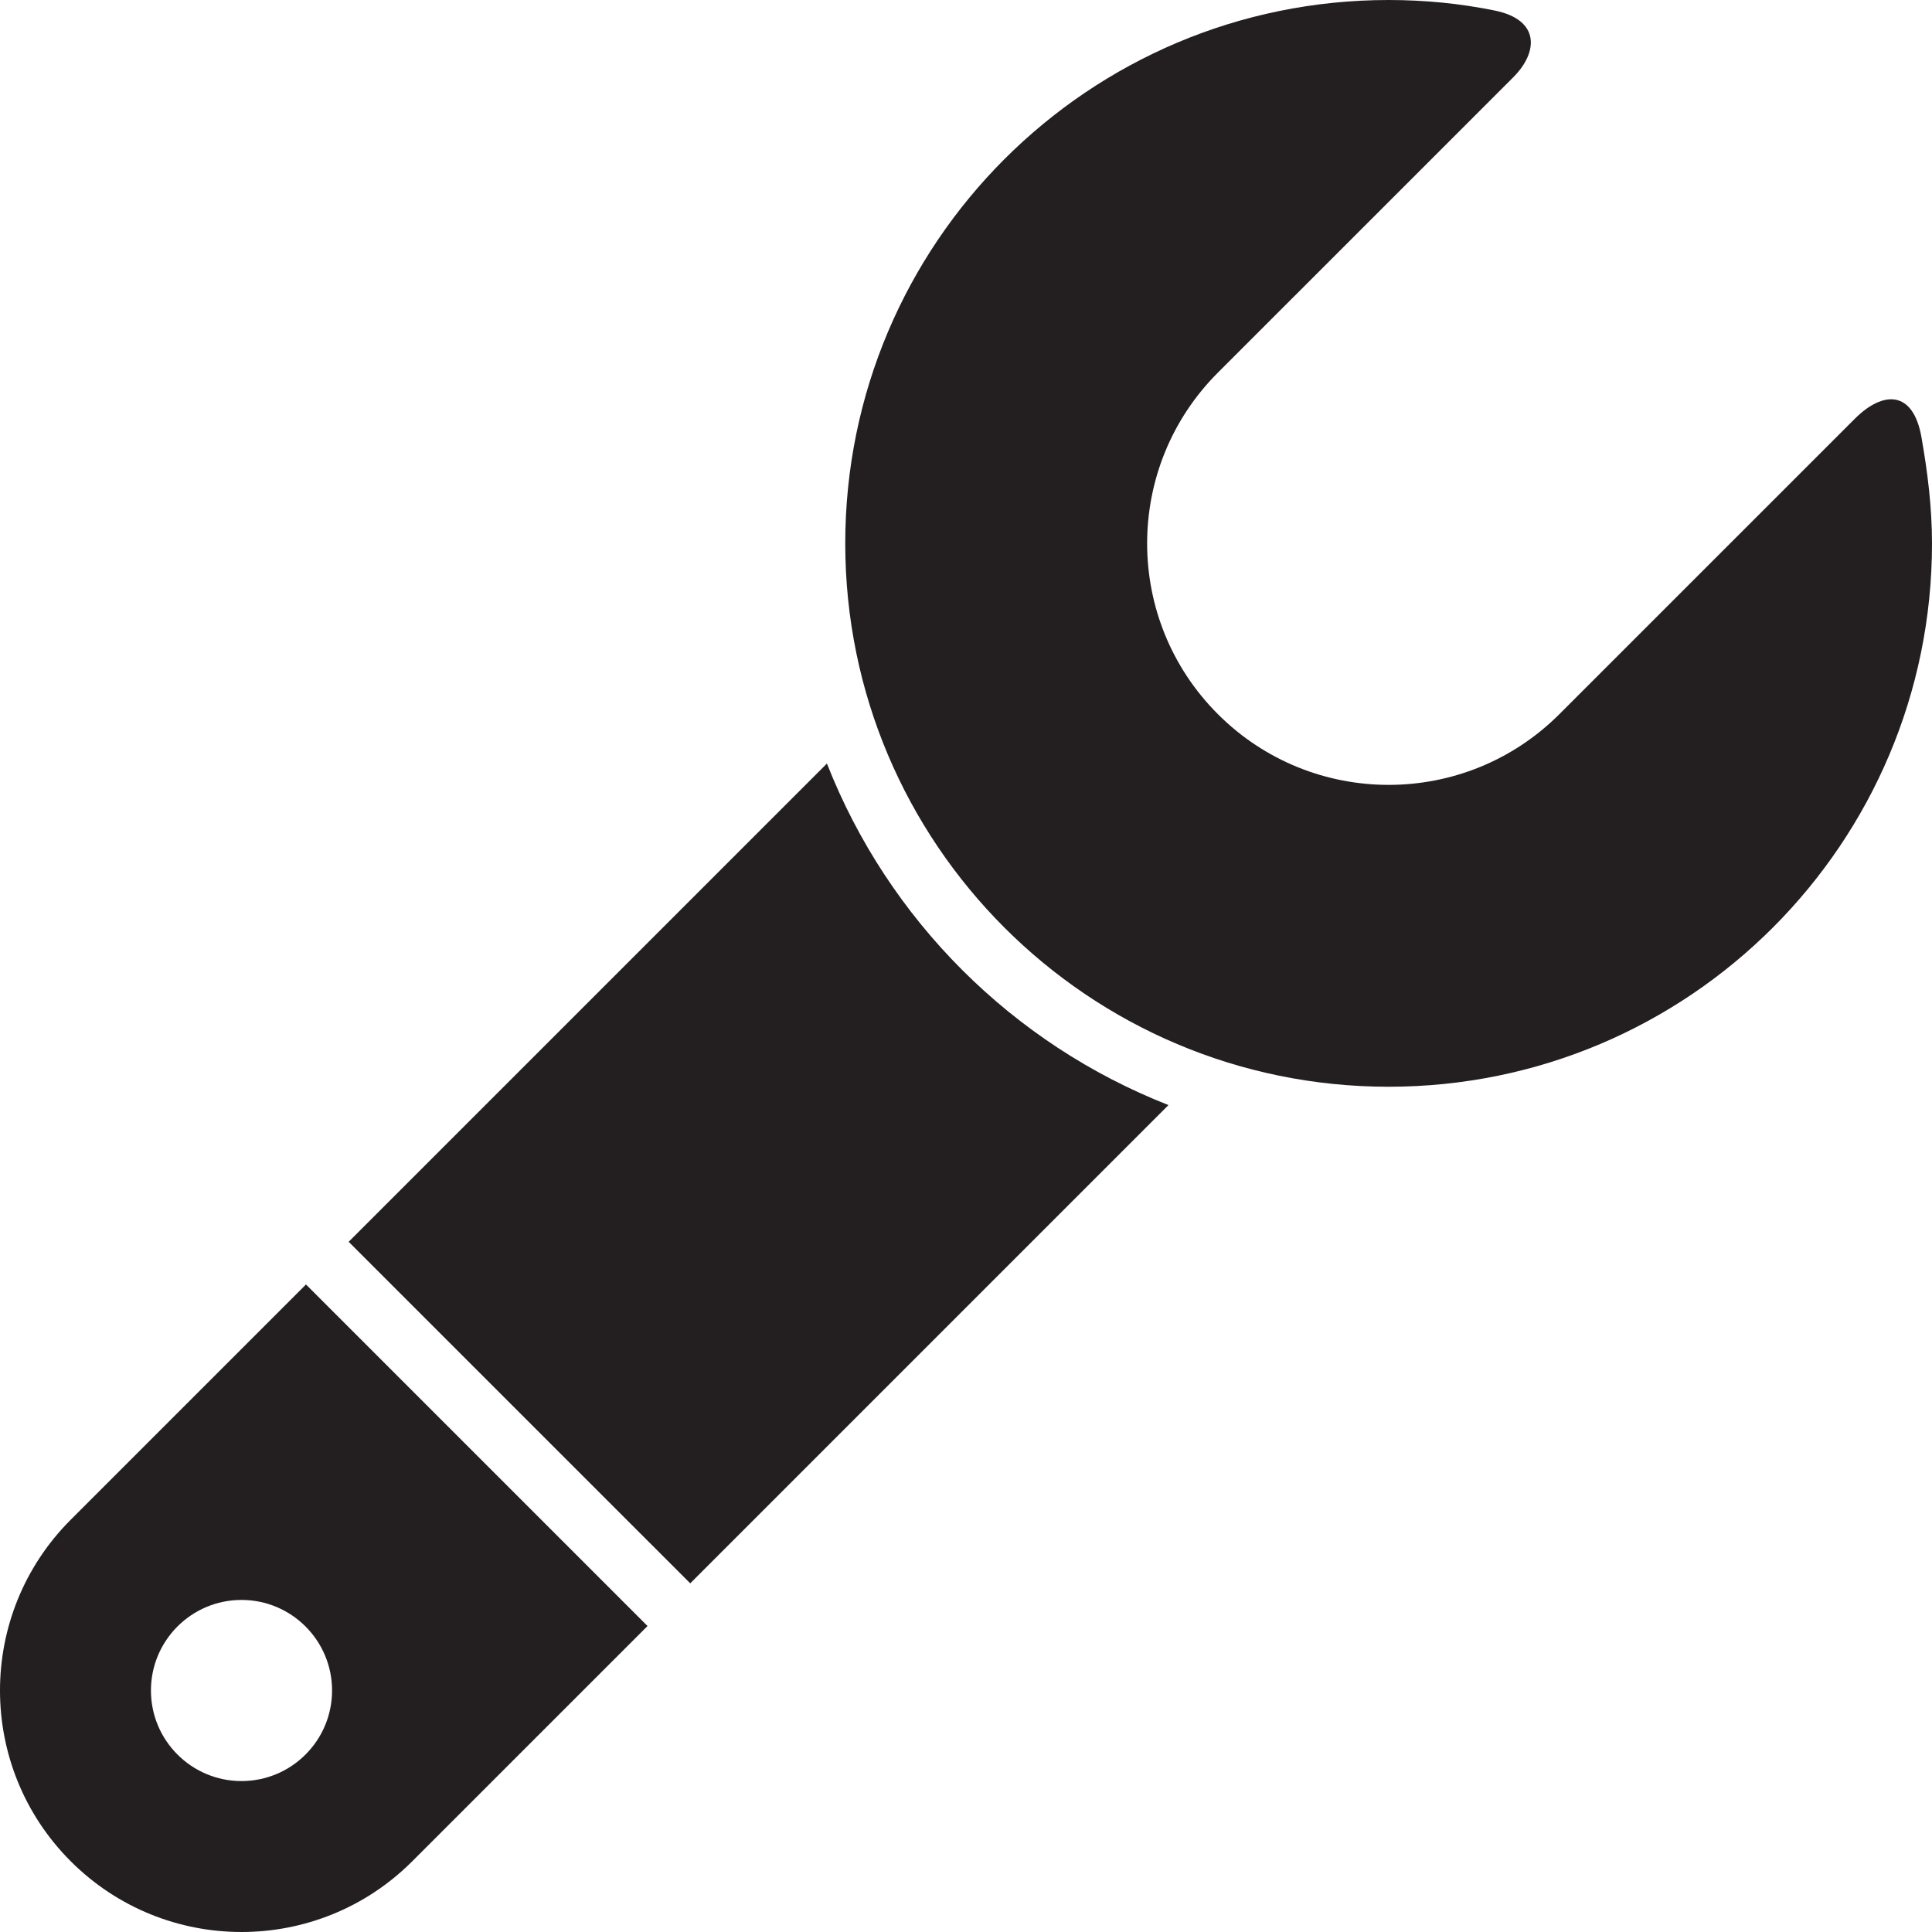
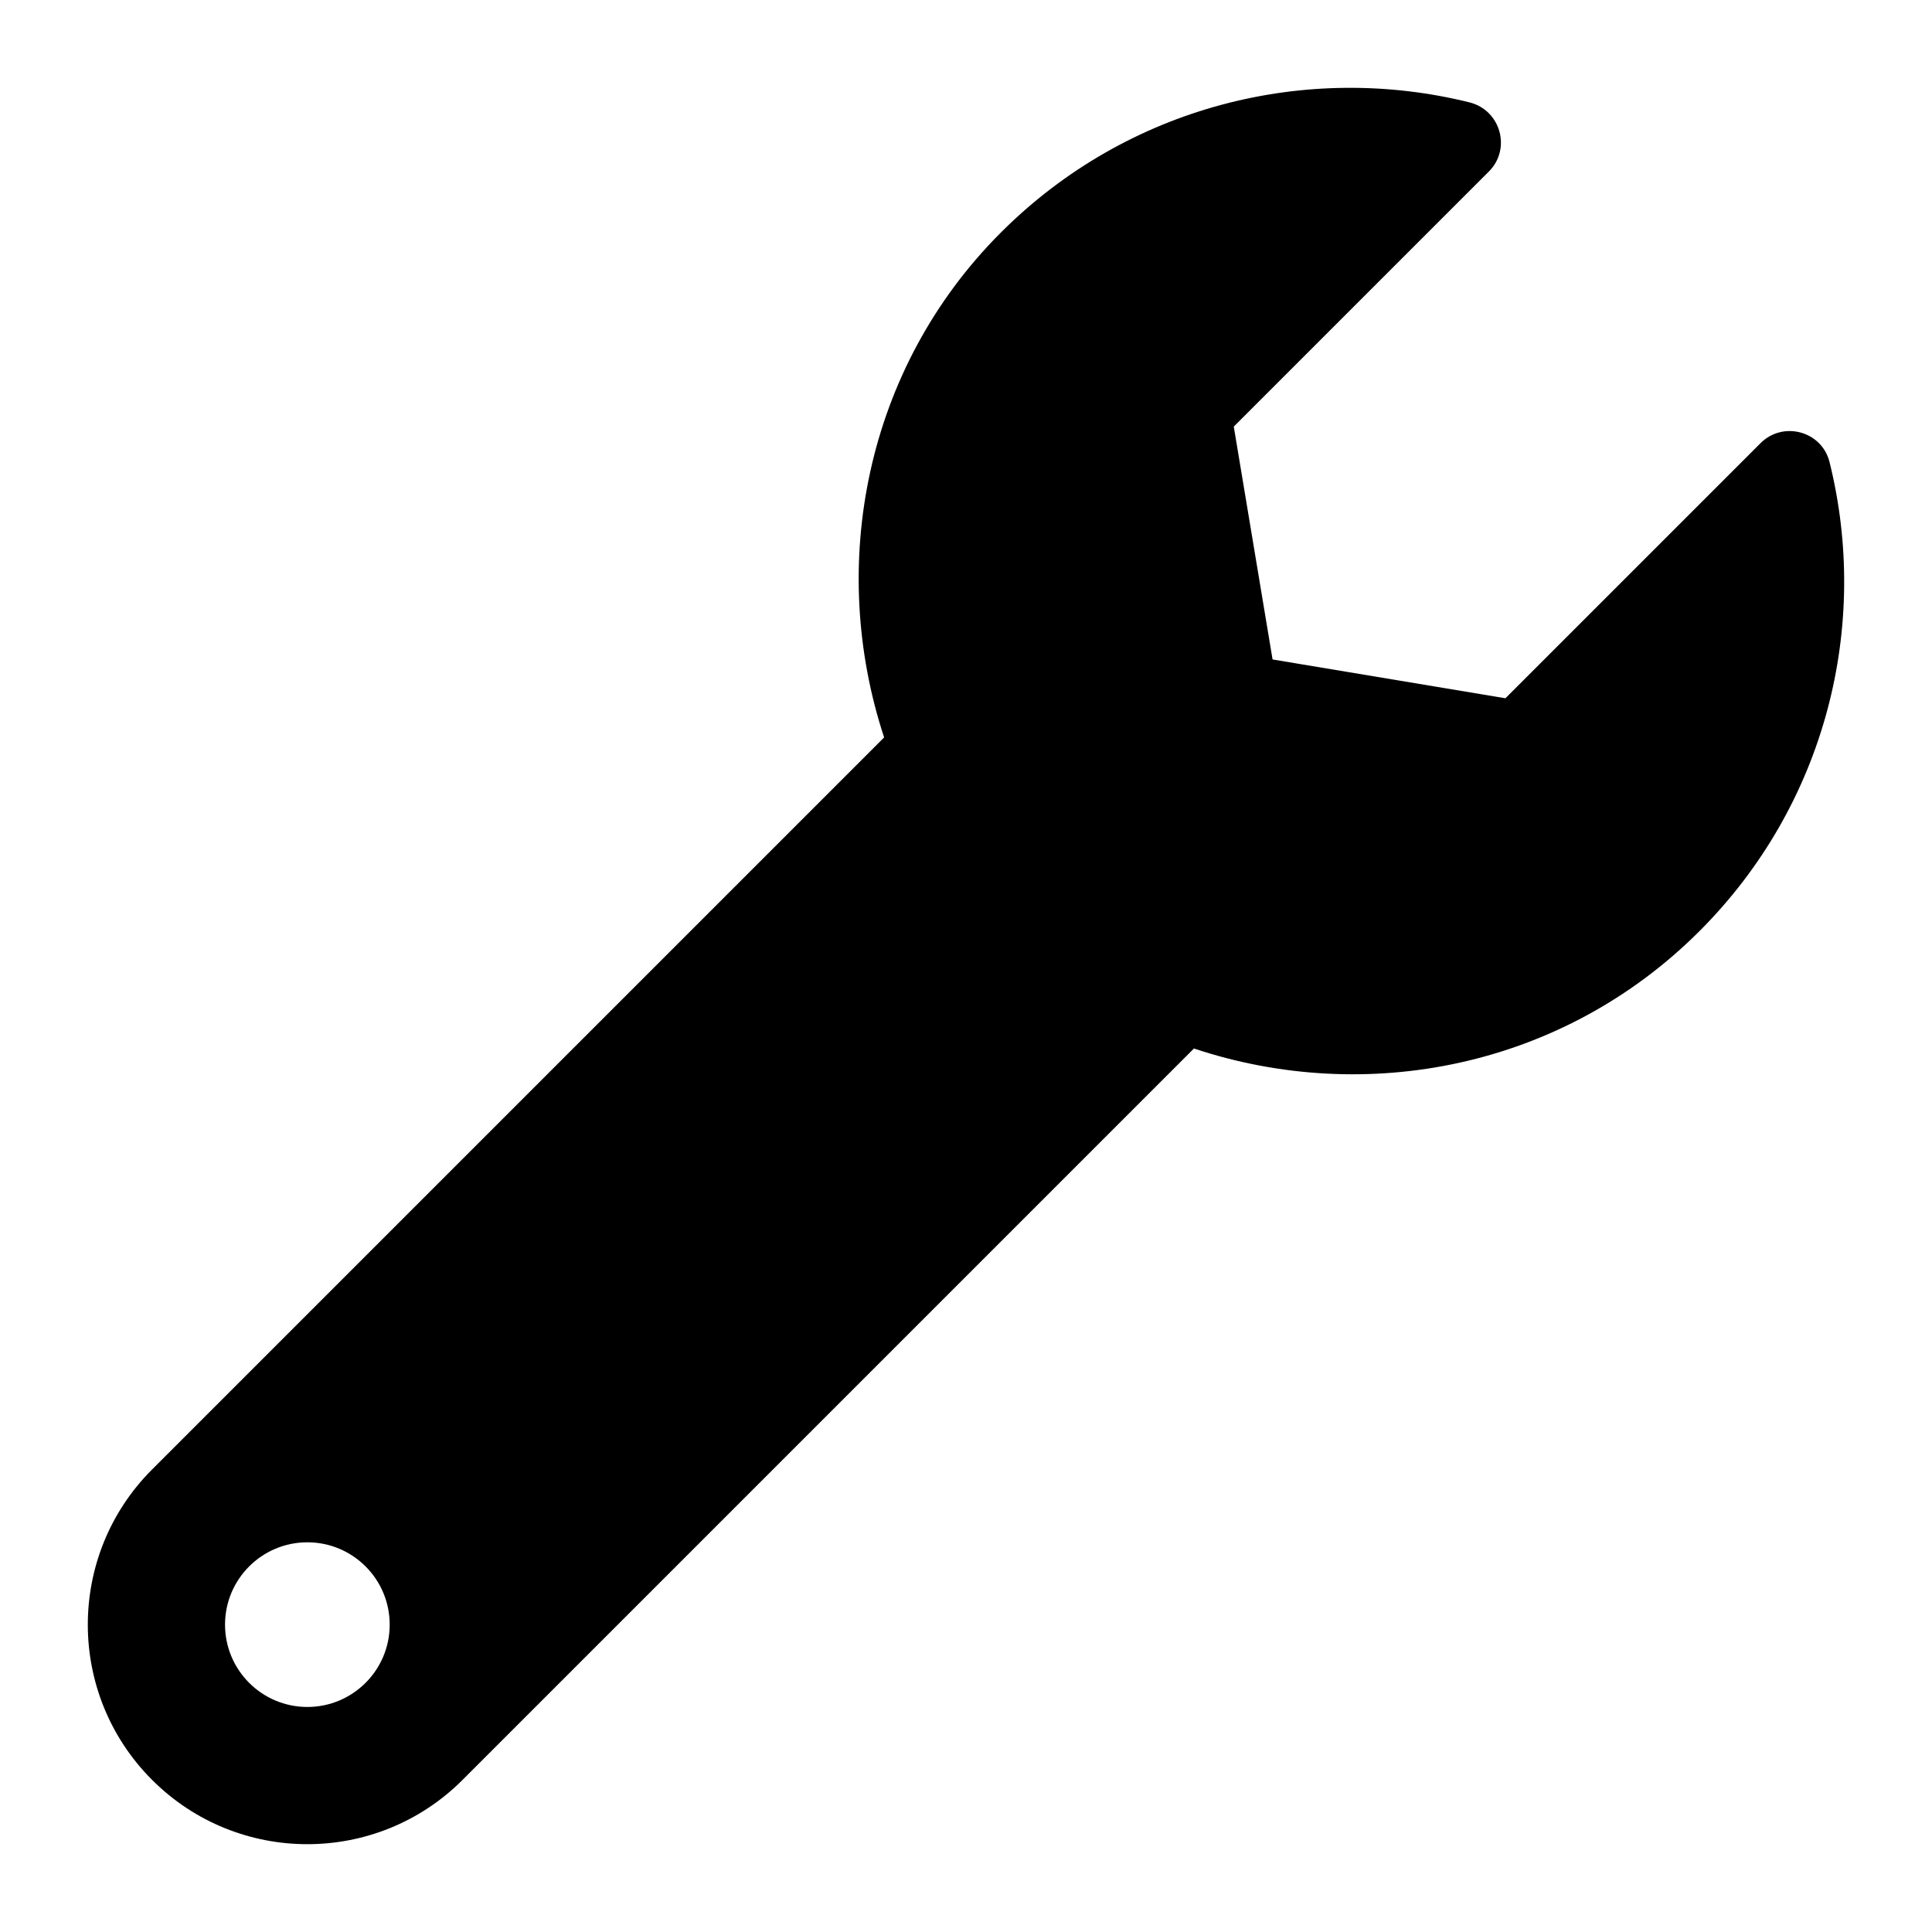
- <svg xmlns="http://www.w3.org/2000/svg" version="1.0" id="Layer_1" width="800px" height="800px" viewBox="0 0 64 64" enable-background="new 0 0 64 64" xml:space="preserve">
-   <g>
-     <path fill="#231F20" d="M63.652,14.49c-0.277-1.584-1.283-1.544-2.209-0.618s-9.787,9.786-9.787,9.786   c-3.123,3.123-8.189,3.123-11.312-0.001c-3.125-3.124-3.125-8.188,0-11.313c0,0,8.963-8.963,9.787-9.786   c0.822-0.823,0.9-1.901-0.621-2.21C48.375,0.117,47.201,0,46,0c-9.941,0-18,8.06-18,18s8.059,18,18,18s18-8.06,18-18   C64,16.799,63.852,15.631,63.652,14.49z" />
-     <path fill="#231F20" d="M2.342,50.344c-3.123,3.123-3.123,8.189,0.001,11.313s8.19,3.124,11.313,0.001l7.794-7.794L10.136,42.55   L2.342,50.344z M8,59c-1.656,0-3-1.344-3-3s1.344-3,3-3s3,1.344,3,3S9.657,59,8,59z" />
-     <path fill="#231F20" d="M27.393,25.293L11.55,41.136L22.865,52.45l15.842-15.843C33.535,34.578,29.422,30.466,27.393,25.293z" />
+ <svg xmlns="http://www.w3.org/2000/svg" fill="#000000" width="800px" height="800px" viewBox="-25.6 -25.6 563.20 563.20">
+   <g id="SVGRepo_bgCarrier" stroke-width="0" />
+   <g id="SVGRepo_tracerCarrier" stroke-linecap="round" stroke-linejoin="round" />
+   <g id="SVGRepo_iconCarrier">
+     <path d="M507.73 109.1c-2.24-9.03-13.54-12.09-20.12-5.51l-74.36 74.36-67.88-11.31-11.31-67.88 74.36-74.36c6.62-6.62 3.43-17.9-5.66-20.16-47.38-11.74-99.55.91-136.58 37.93-39.64 39.64-50.55 97.1-34.05 147.2L18.74 402.76c-24.99 24.99-24.99 65.51 0 90.5 24.99 24.99 65.51 24.99 90.5 0l213.21-213.21c50.12 16.71 107.47 5.68 147.37-34.22 37.07-37.07 49.7-89.32 37.91-136.73zM64 472c-13.25 0-24-10.75-24-24 0-13.26 10.75-24 24-24s24 10.74 24 24c0 13.25-10.75 24-24 24z" />
  </g>
</svg>
